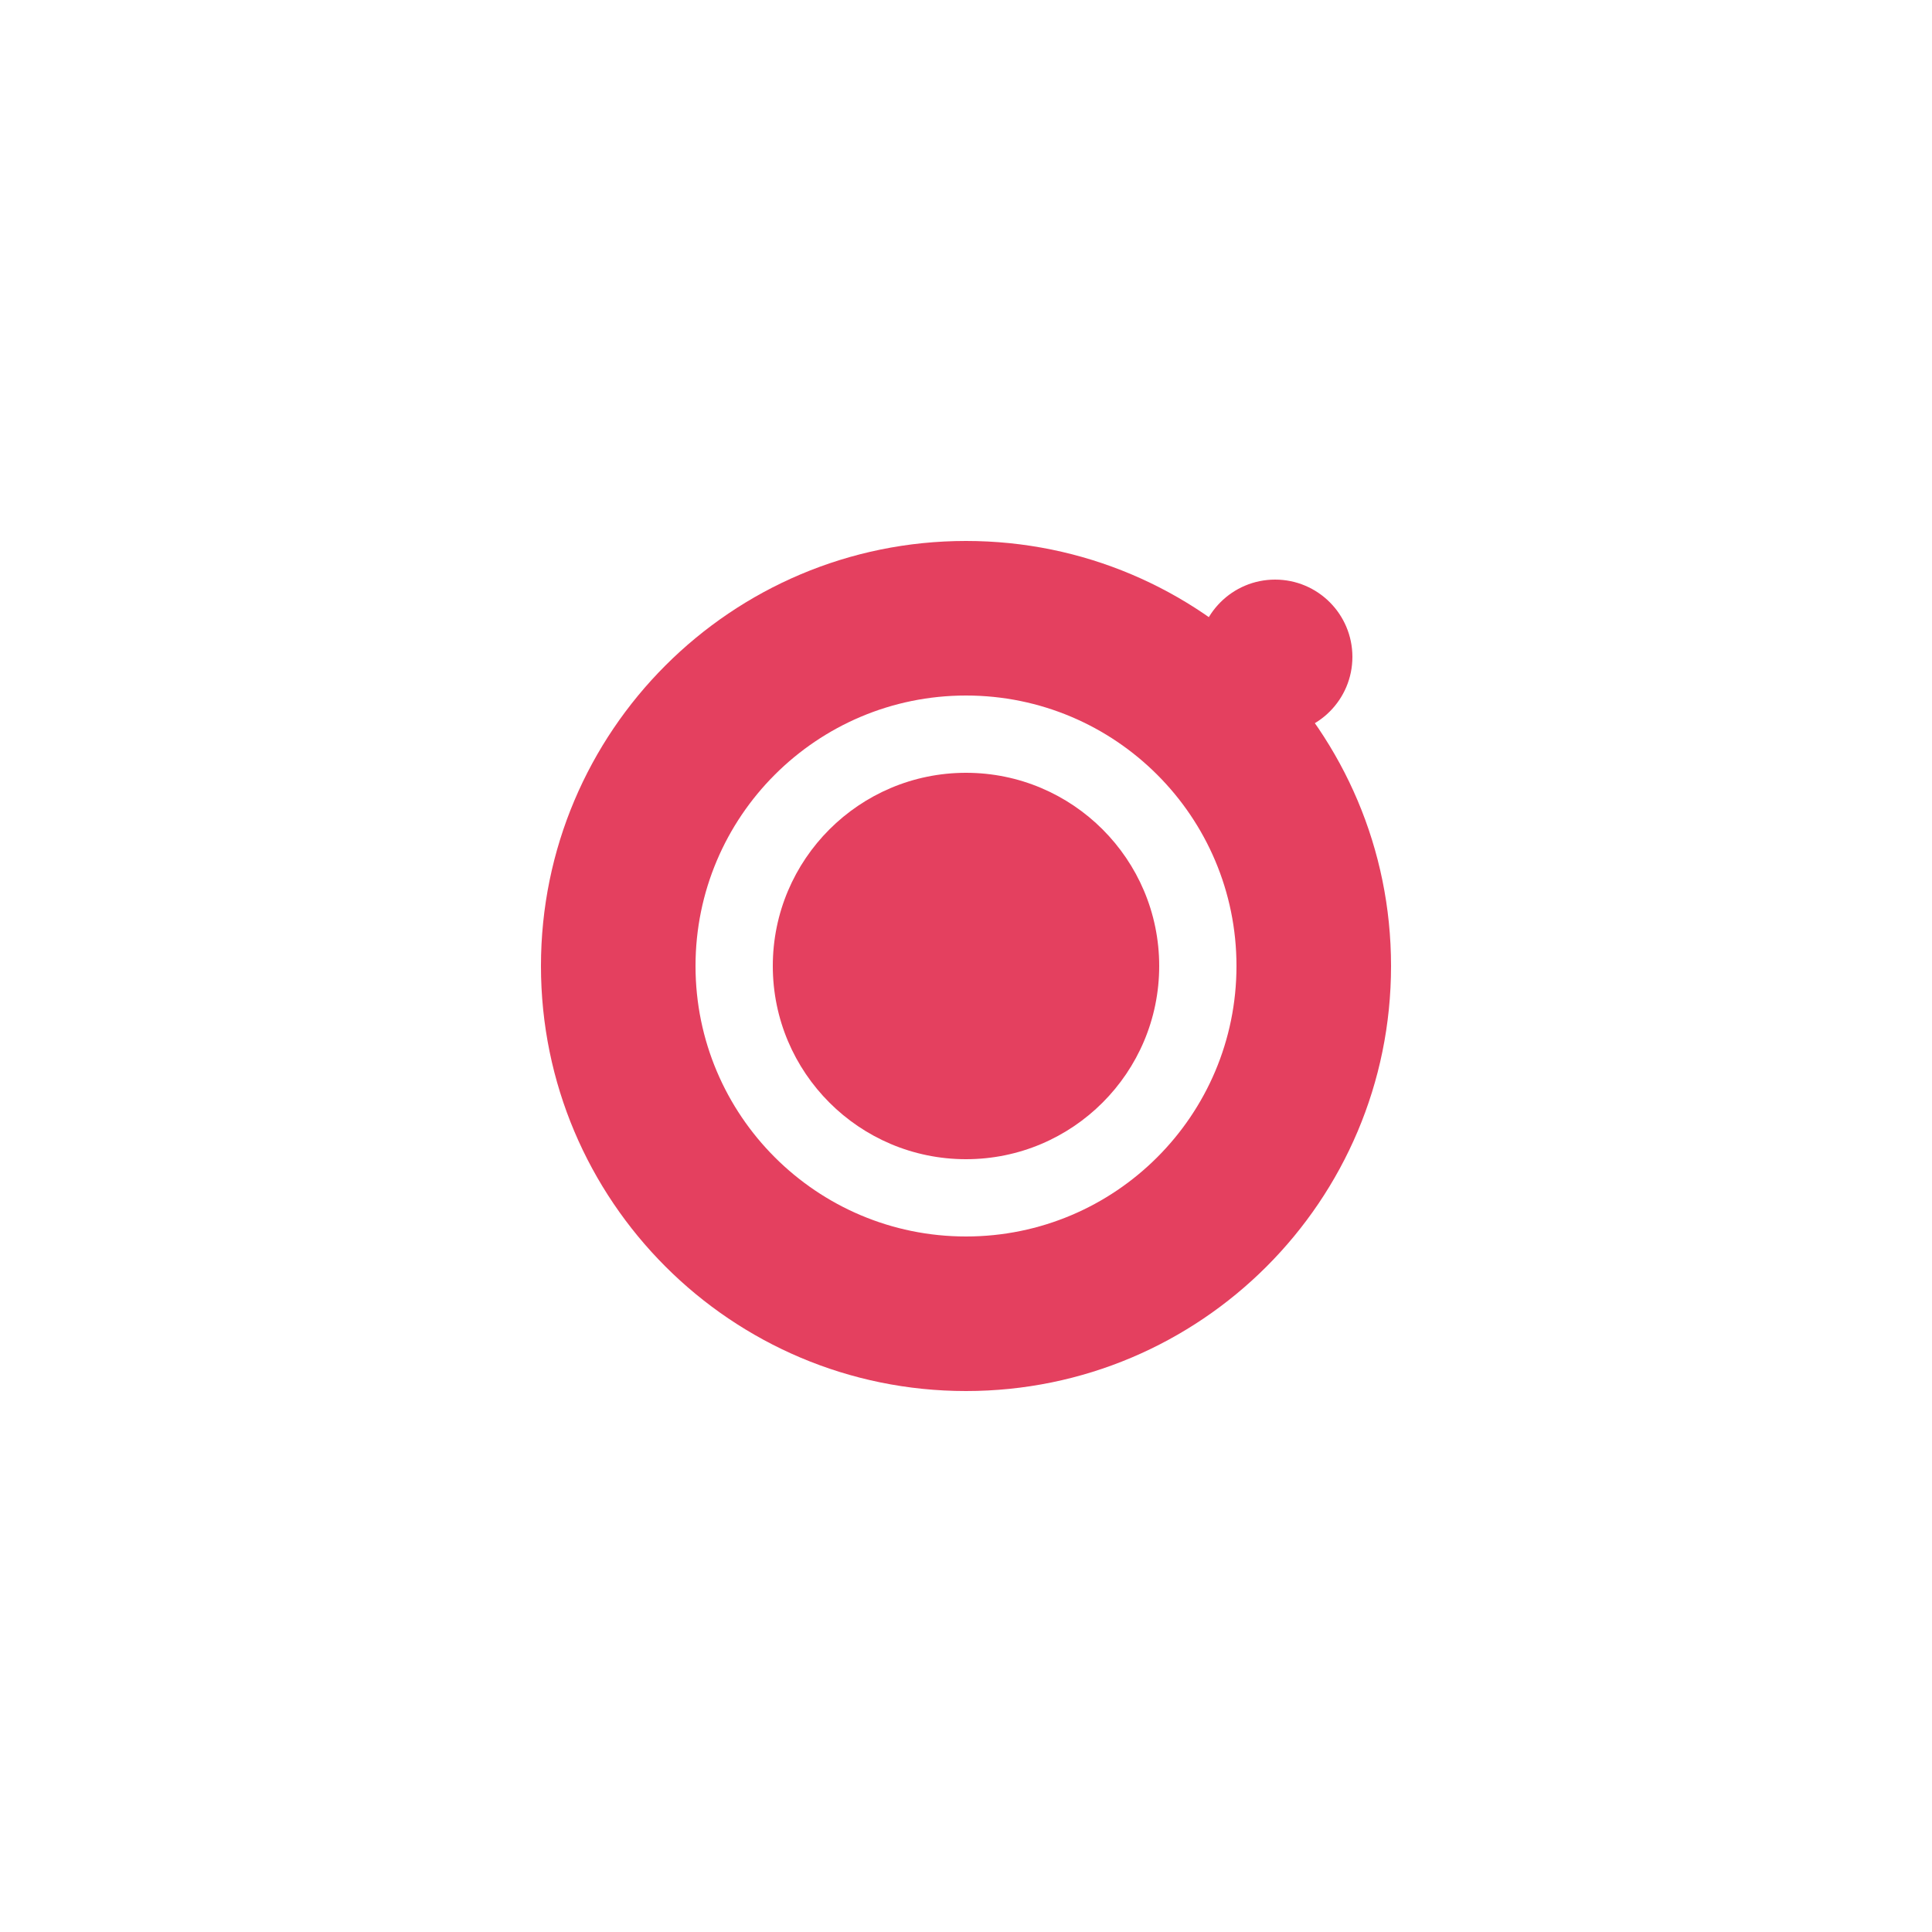
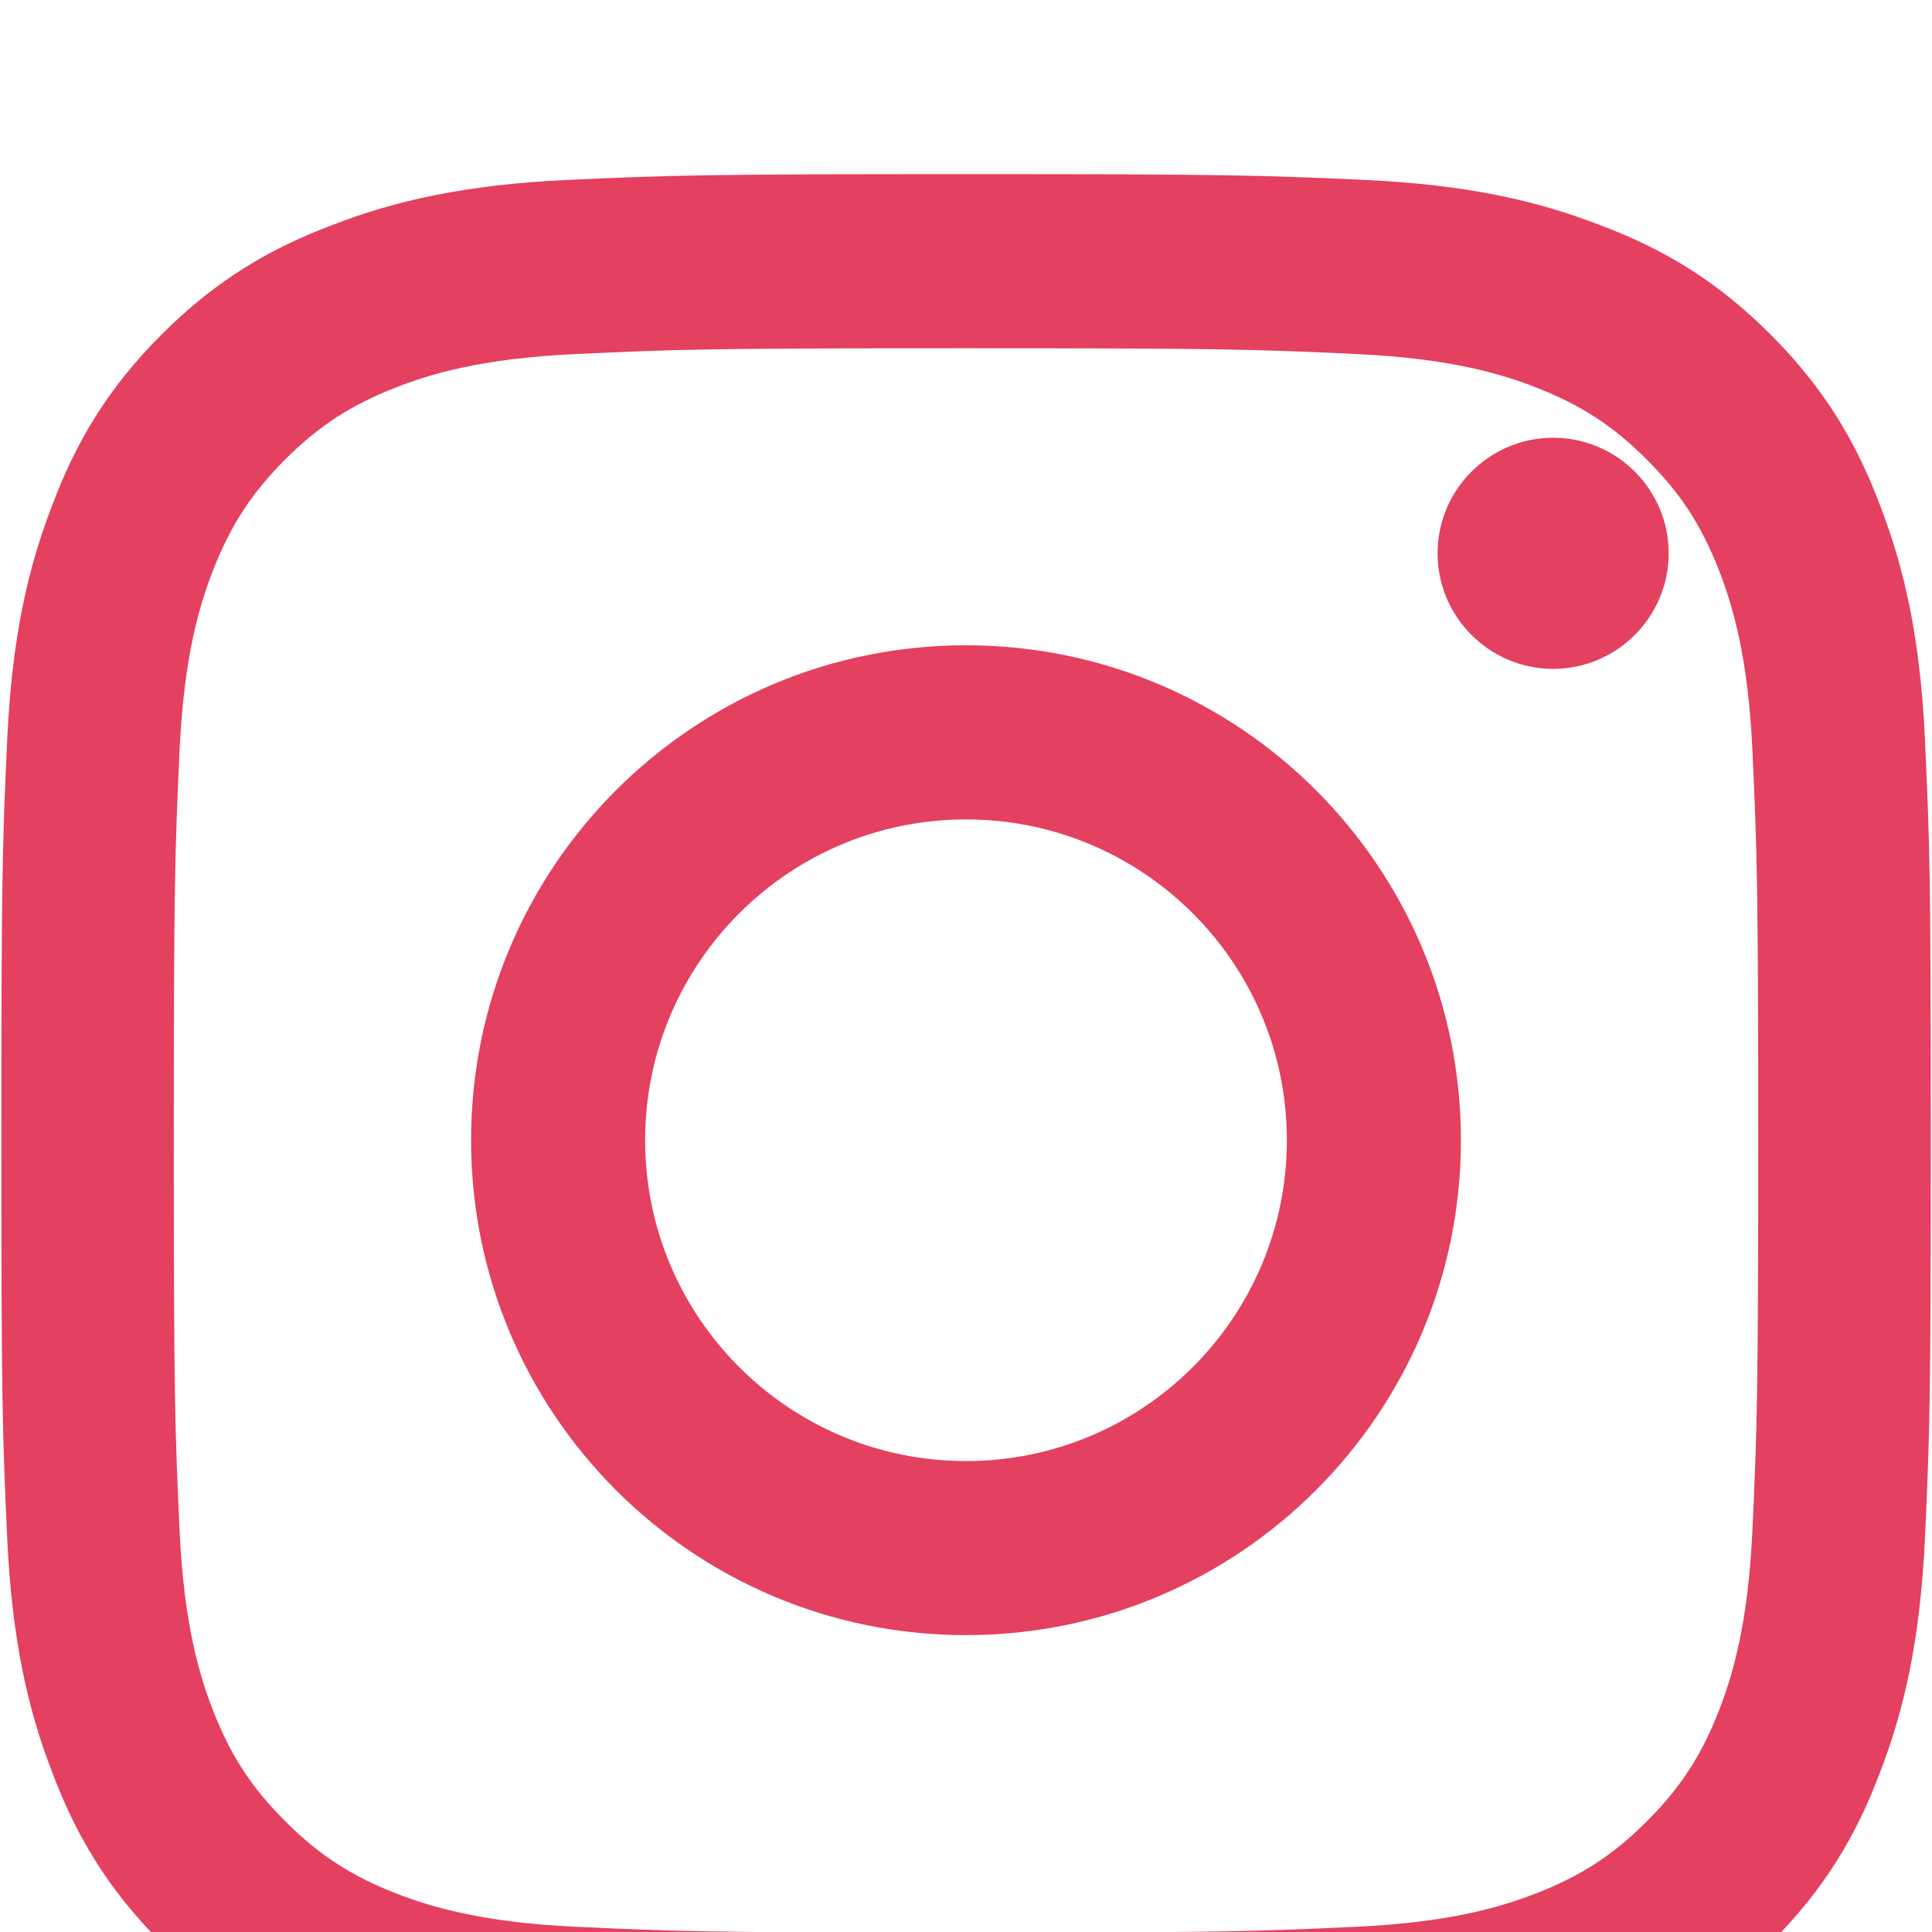
- <svg xmlns="http://www.w3.org/2000/svg" width="100" height="100" viewBox="0 0 100 100" fill="none">
-   <path d="M50 28C37.85 28 28 37.85 28 50C28 62.15 37.85 72 50 72C62.15 72 72 62.15 72 50C72 37.85 62.15 28 50 28ZM50 64C42.27 64 36 57.73 36 50C36 42.27 42.27 36 50 36C57.73 36 64 42.27 64 50C64 57.73 57.73 64 50 64Z" fill="#E4405F" />
-   <path d="M50 40C44.48 40 40 44.48 40 50C40 55.52 44.48 60 50 60C55.52 60 60 55.52 60 50C60 44.48 55.52 40 50 40Z" fill="#E4405F" />
-   <circle cx="66" cy="34" r="4" fill="#E4405F" />
+ <svg xmlns="http://www.w3.org/2000/svg" width="24" height="24" viewBox="0 0 24 24" fill="none">
+   <path d="M12 2.163C8.741 2.163 8.332 2.177 7.052 2.235C5.774 2.294 4.902 2.496 4.138 2.792C3.348 3.088 2.678 3.485 2.008 4.155C1.339 4.824 0.942 5.492 0.646 6.284C0.35 7.048 0.147 7.92 0.089 9.198C0.03 10.479 0.017 10.888 0.017 14.146C0.017 17.405 0.03 17.814 0.089 19.095C0.147 20.373 0.35 21.245 0.646 22.009C0.942 22.799 1.339 23.469 2.008 24.138C2.678 24.808 3.348 25.205 4.14 25.501C4.904 25.797 5.776 25.999 7.054 26.058C8.335 26.116 8.743 26.13 12.002 26.13C15.261 26.13 15.67 26.116 16.95 26.058C18.229 25.999 19.101 25.797 19.864 25.501C20.654 25.205 21.325 24.808 21.994 24.138C22.663 23.469 23.061 22.801 23.357 22.009C23.652 21.245 23.855 20.373 23.913 19.095C23.972 17.814 23.985 17.405 23.985 14.146C23.985 10.888 23.972 10.479 23.913 9.198C23.855 7.92 23.652 7.048 23.357 6.284C23.061 5.495 22.663 4.824 21.994 4.155C21.325 3.485 20.657 3.088 19.864 2.792C19.101 2.496 18.229 2.294 16.95 2.235C15.67 2.177 15.261 2.163 12.002 2.163L12 2.163ZM12 4.326C15.203 4.326 15.584 4.339 16.849 4.398C18.02 4.452 18.656 4.647 19.079 4.812C19.638 5.03 20.038 5.289 20.457 5.709C20.878 6.128 21.137 6.528 21.355 7.088C21.519 7.511 21.715 8.146 21.769 9.317C21.827 10.583 21.841 10.963 21.841 14.166C21.841 17.37 21.827 17.75 21.769 19.015C21.715 20.187 21.519 20.822 21.355 21.245C21.137 21.804 20.878 22.205 20.457 22.626C20.038 23.044 19.638 23.305 19.079 23.521C18.656 23.685 18.02 23.881 16.849 23.935C15.584 23.994 15.203 24.007 12 24.007C8.797 24.007 8.416 23.994 7.151 23.935C5.98 23.881 5.344 23.685 4.921 23.521C4.362 23.303 3.962 23.044 3.543 22.623C3.122 22.205 2.864 21.804 2.645 21.245C2.481 20.822 2.285 20.187 2.231 19.015C2.173 17.75 2.159 17.37 2.159 14.166C2.159 10.963 2.173 10.583 2.231 9.317C2.285 8.146 2.481 7.511 2.645 7.088C2.864 6.528 3.122 6.128 3.543 5.707C3.962 5.289 4.362 5.03 4.921 4.812C5.344 4.647 5.98 4.452 7.151 4.398C8.416 4.339 8.797 4.326 12 4.326V4.326ZM12 8.016C8.604 8.016 5.852 10.768 5.852 14.164C5.852 17.56 8.604 20.312 12 20.312C15.396 20.312 18.148 17.56 18.148 14.164C18.148 10.768 15.396 8.016 12 8.016ZM12 10.179C14.2 10.179 15.986 11.964 15.986 14.164C15.986 16.364 14.2 18.15 12 18.15C9.8 18.15 8.014 16.364 8.014 14.164C8.014 11.964 9.8 10.179 12 10.179ZM19.294 5.438C18.503 5.438 17.858 6.082 17.858 6.873C17.858 7.664 18.503 8.309 19.294 8.309C20.085 8.309 20.729 7.664 20.729 6.873C20.729 6.082 20.085 5.438 19.294 5.438Z" fill="#E4405F" />
</svg>
